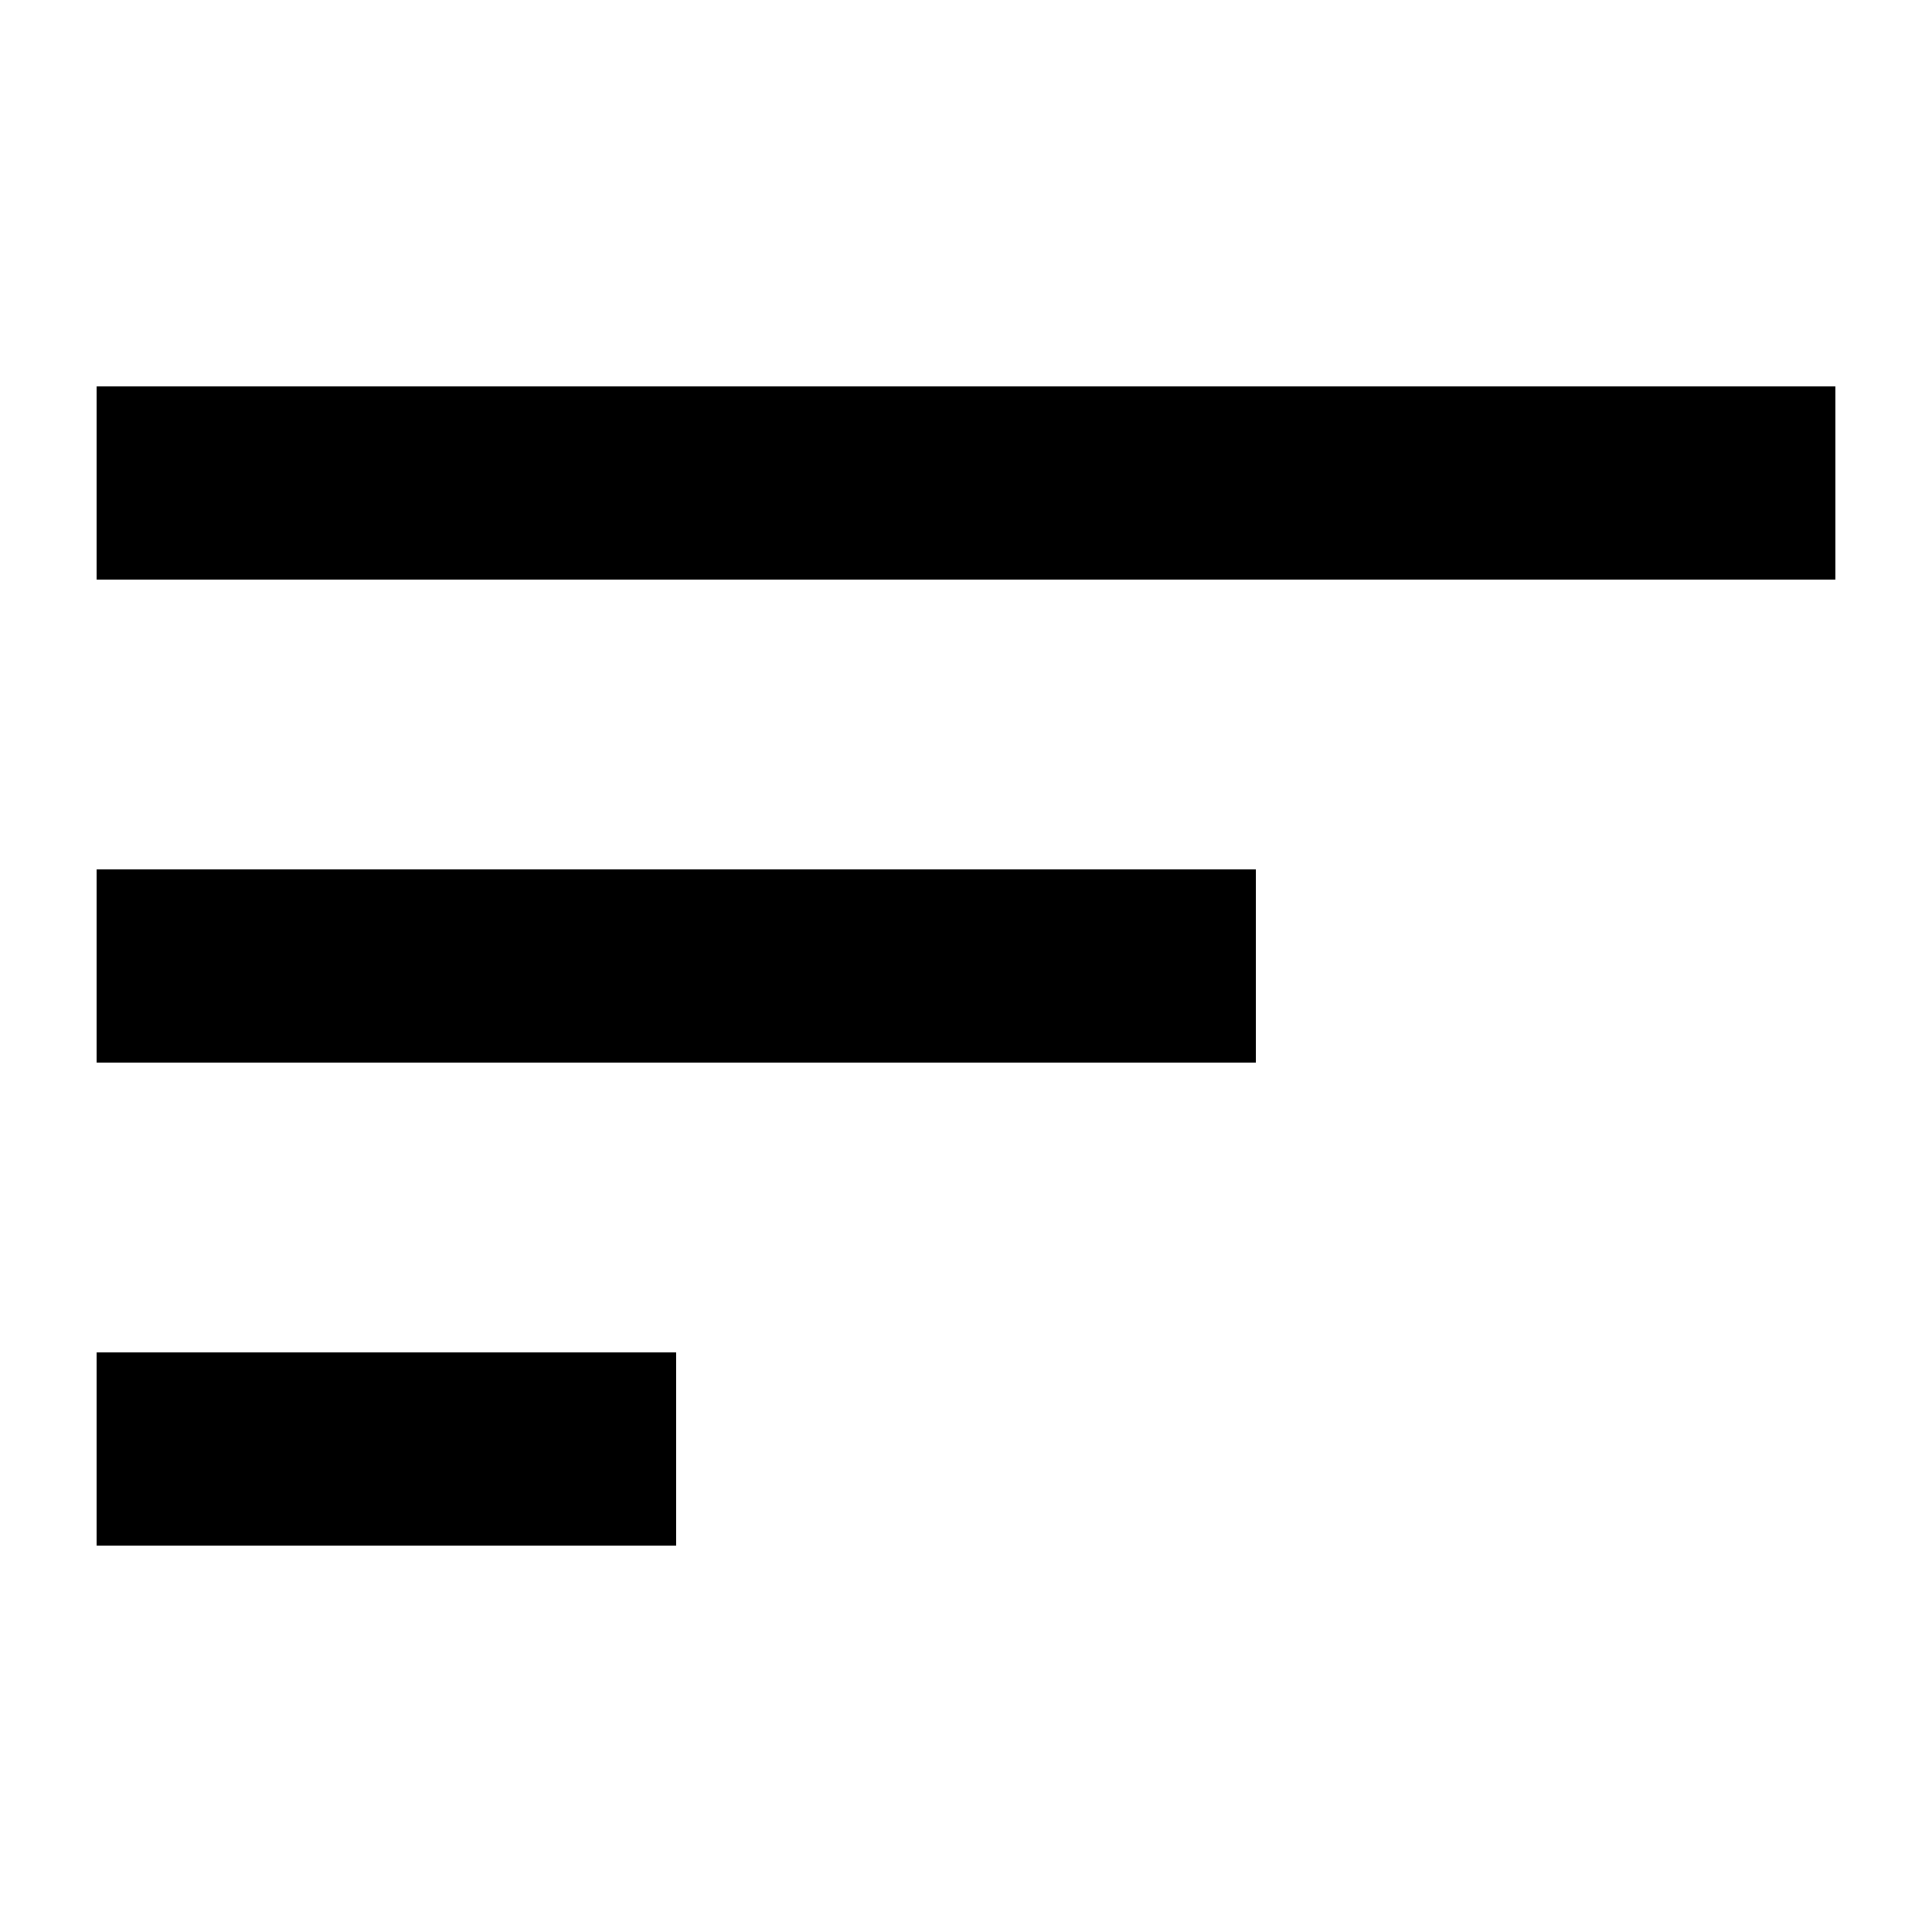
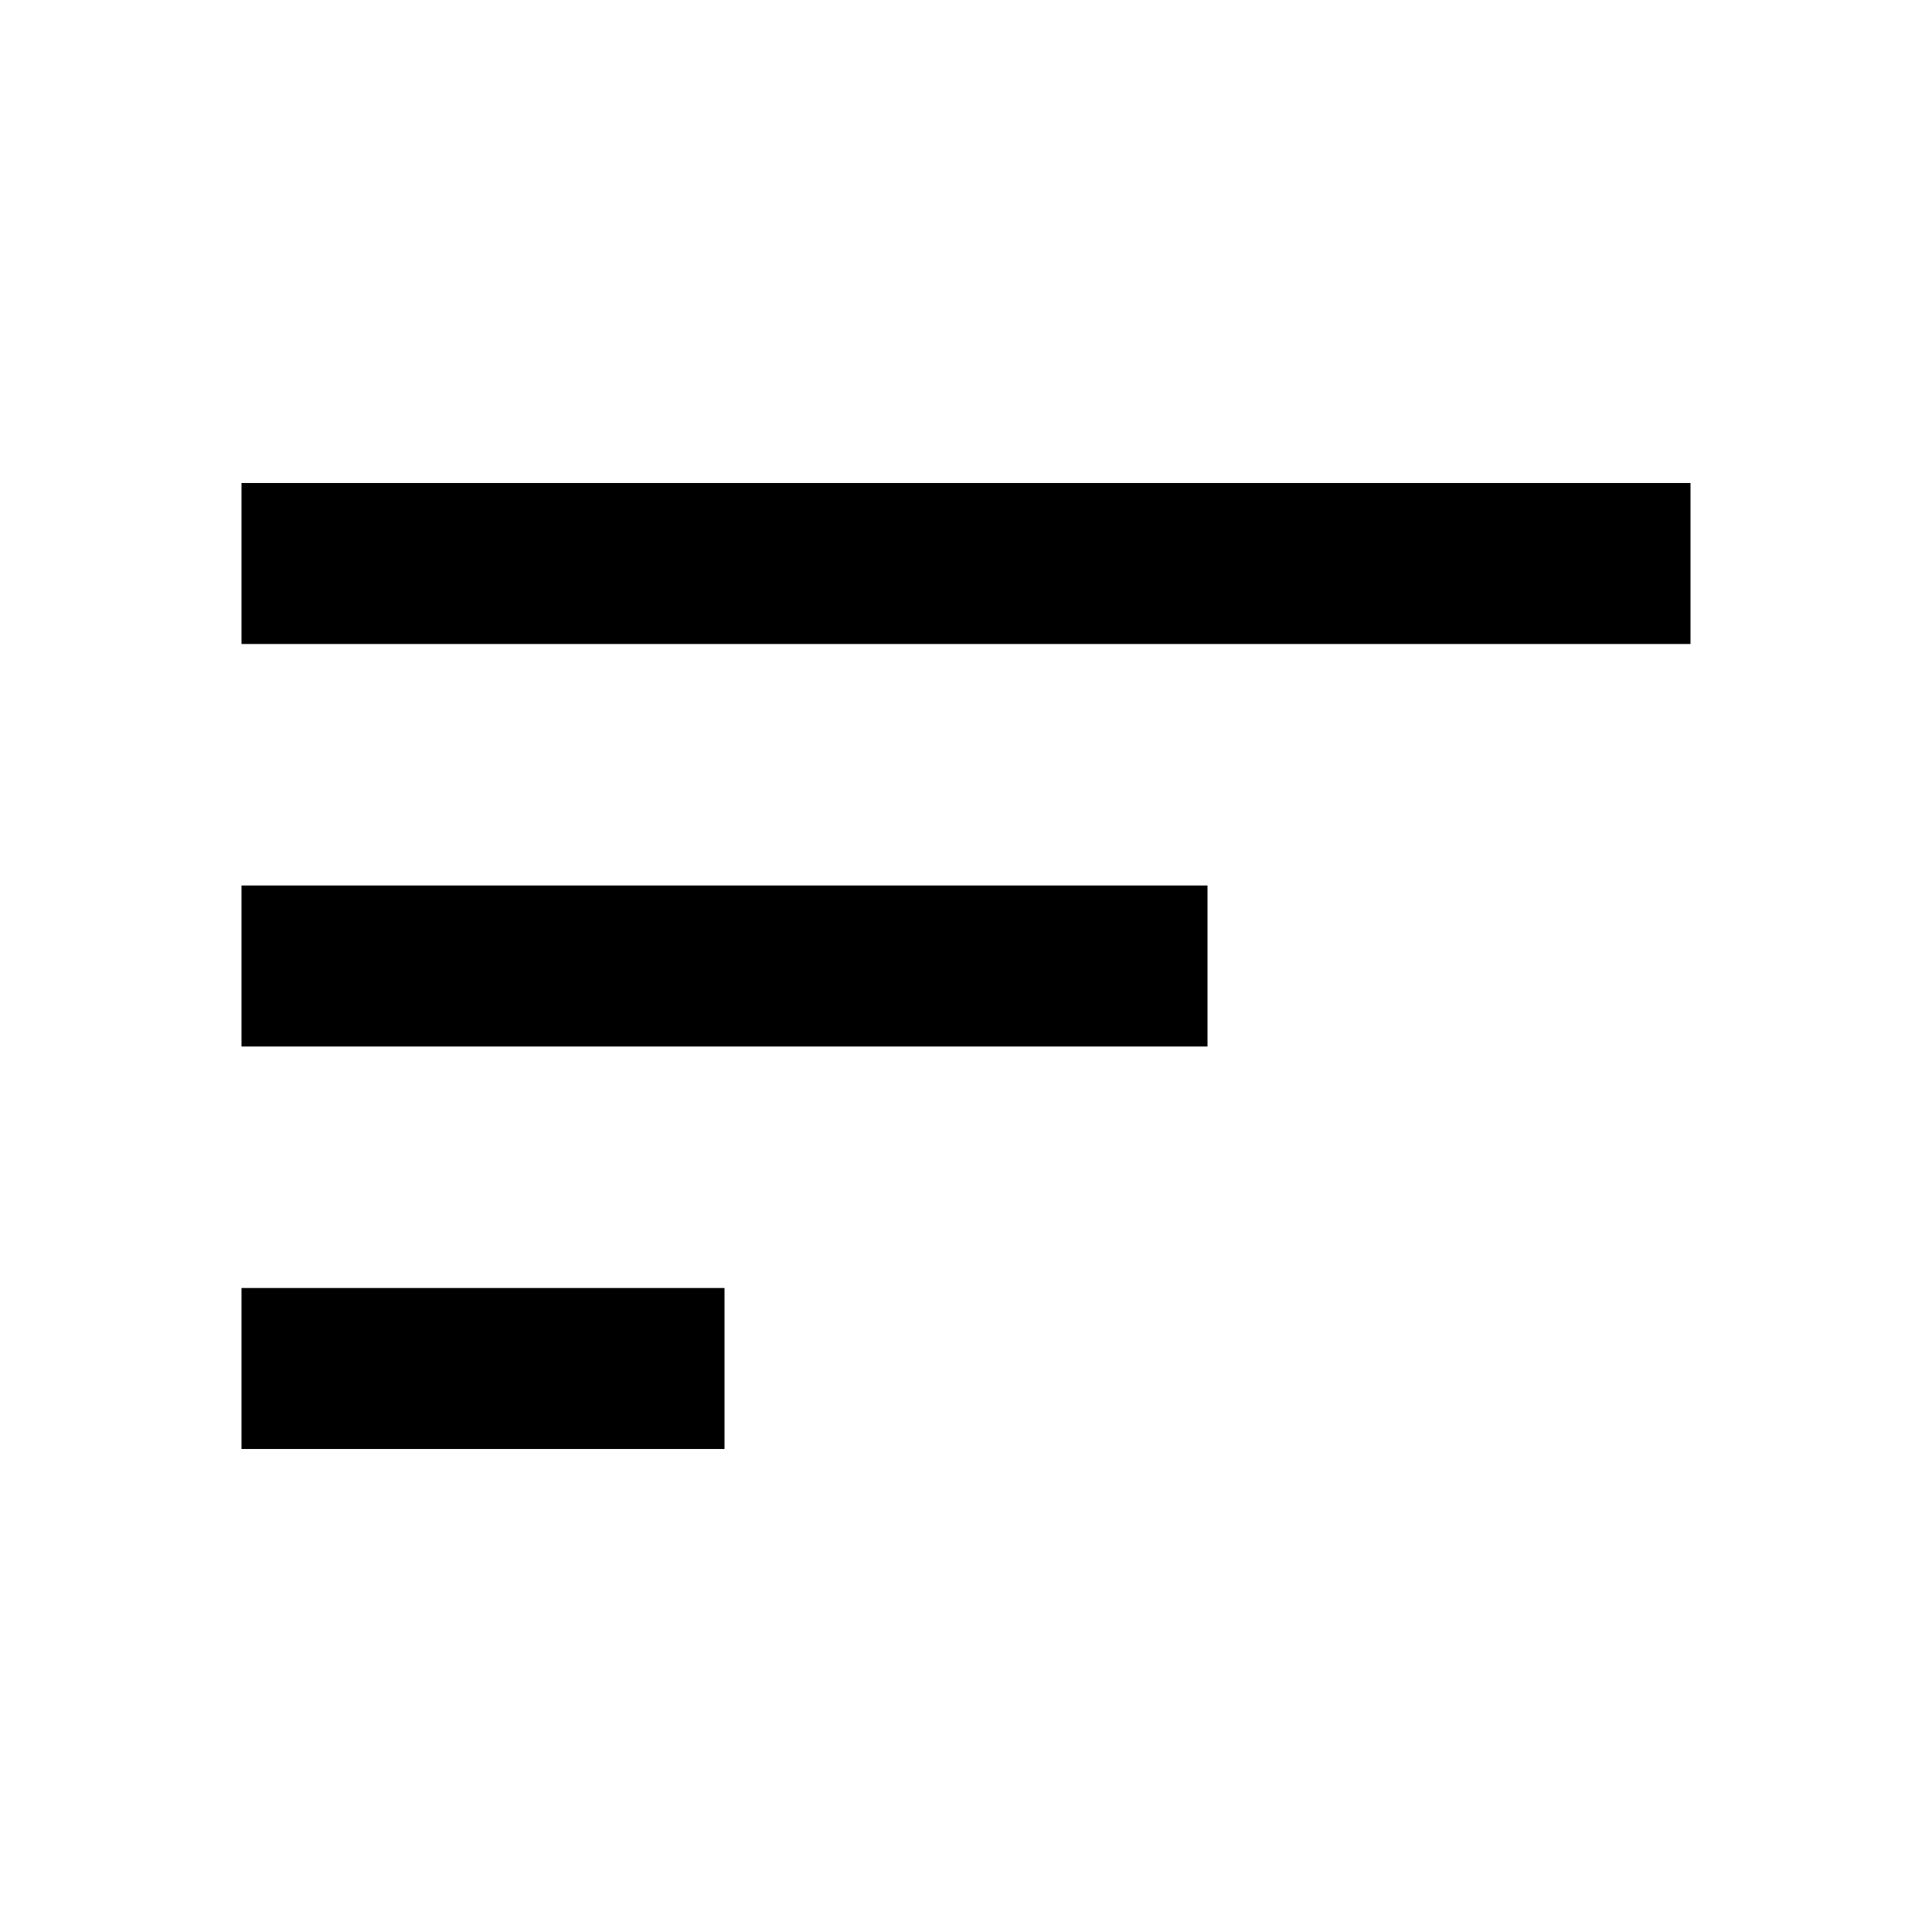
- <svg xmlns="http://www.w3.org/2000/svg" width="20" height="20" viewBox="0 0 20 20">
-   <g transform="translate(-2, -2)" fill-rule="evenodd">
+ <svg xmlns="http://www.w3.org/2000/svg" width="24" height="24" viewBox="0 0 24 24">
+   <g fill-rule="evenodd">
    <path fill-rule="nonzero" d="M3 18h6v-2H3v2zM3 6v2h18V6H3zm0 7h12v-2H3v2z" />
  </g>
</svg>
